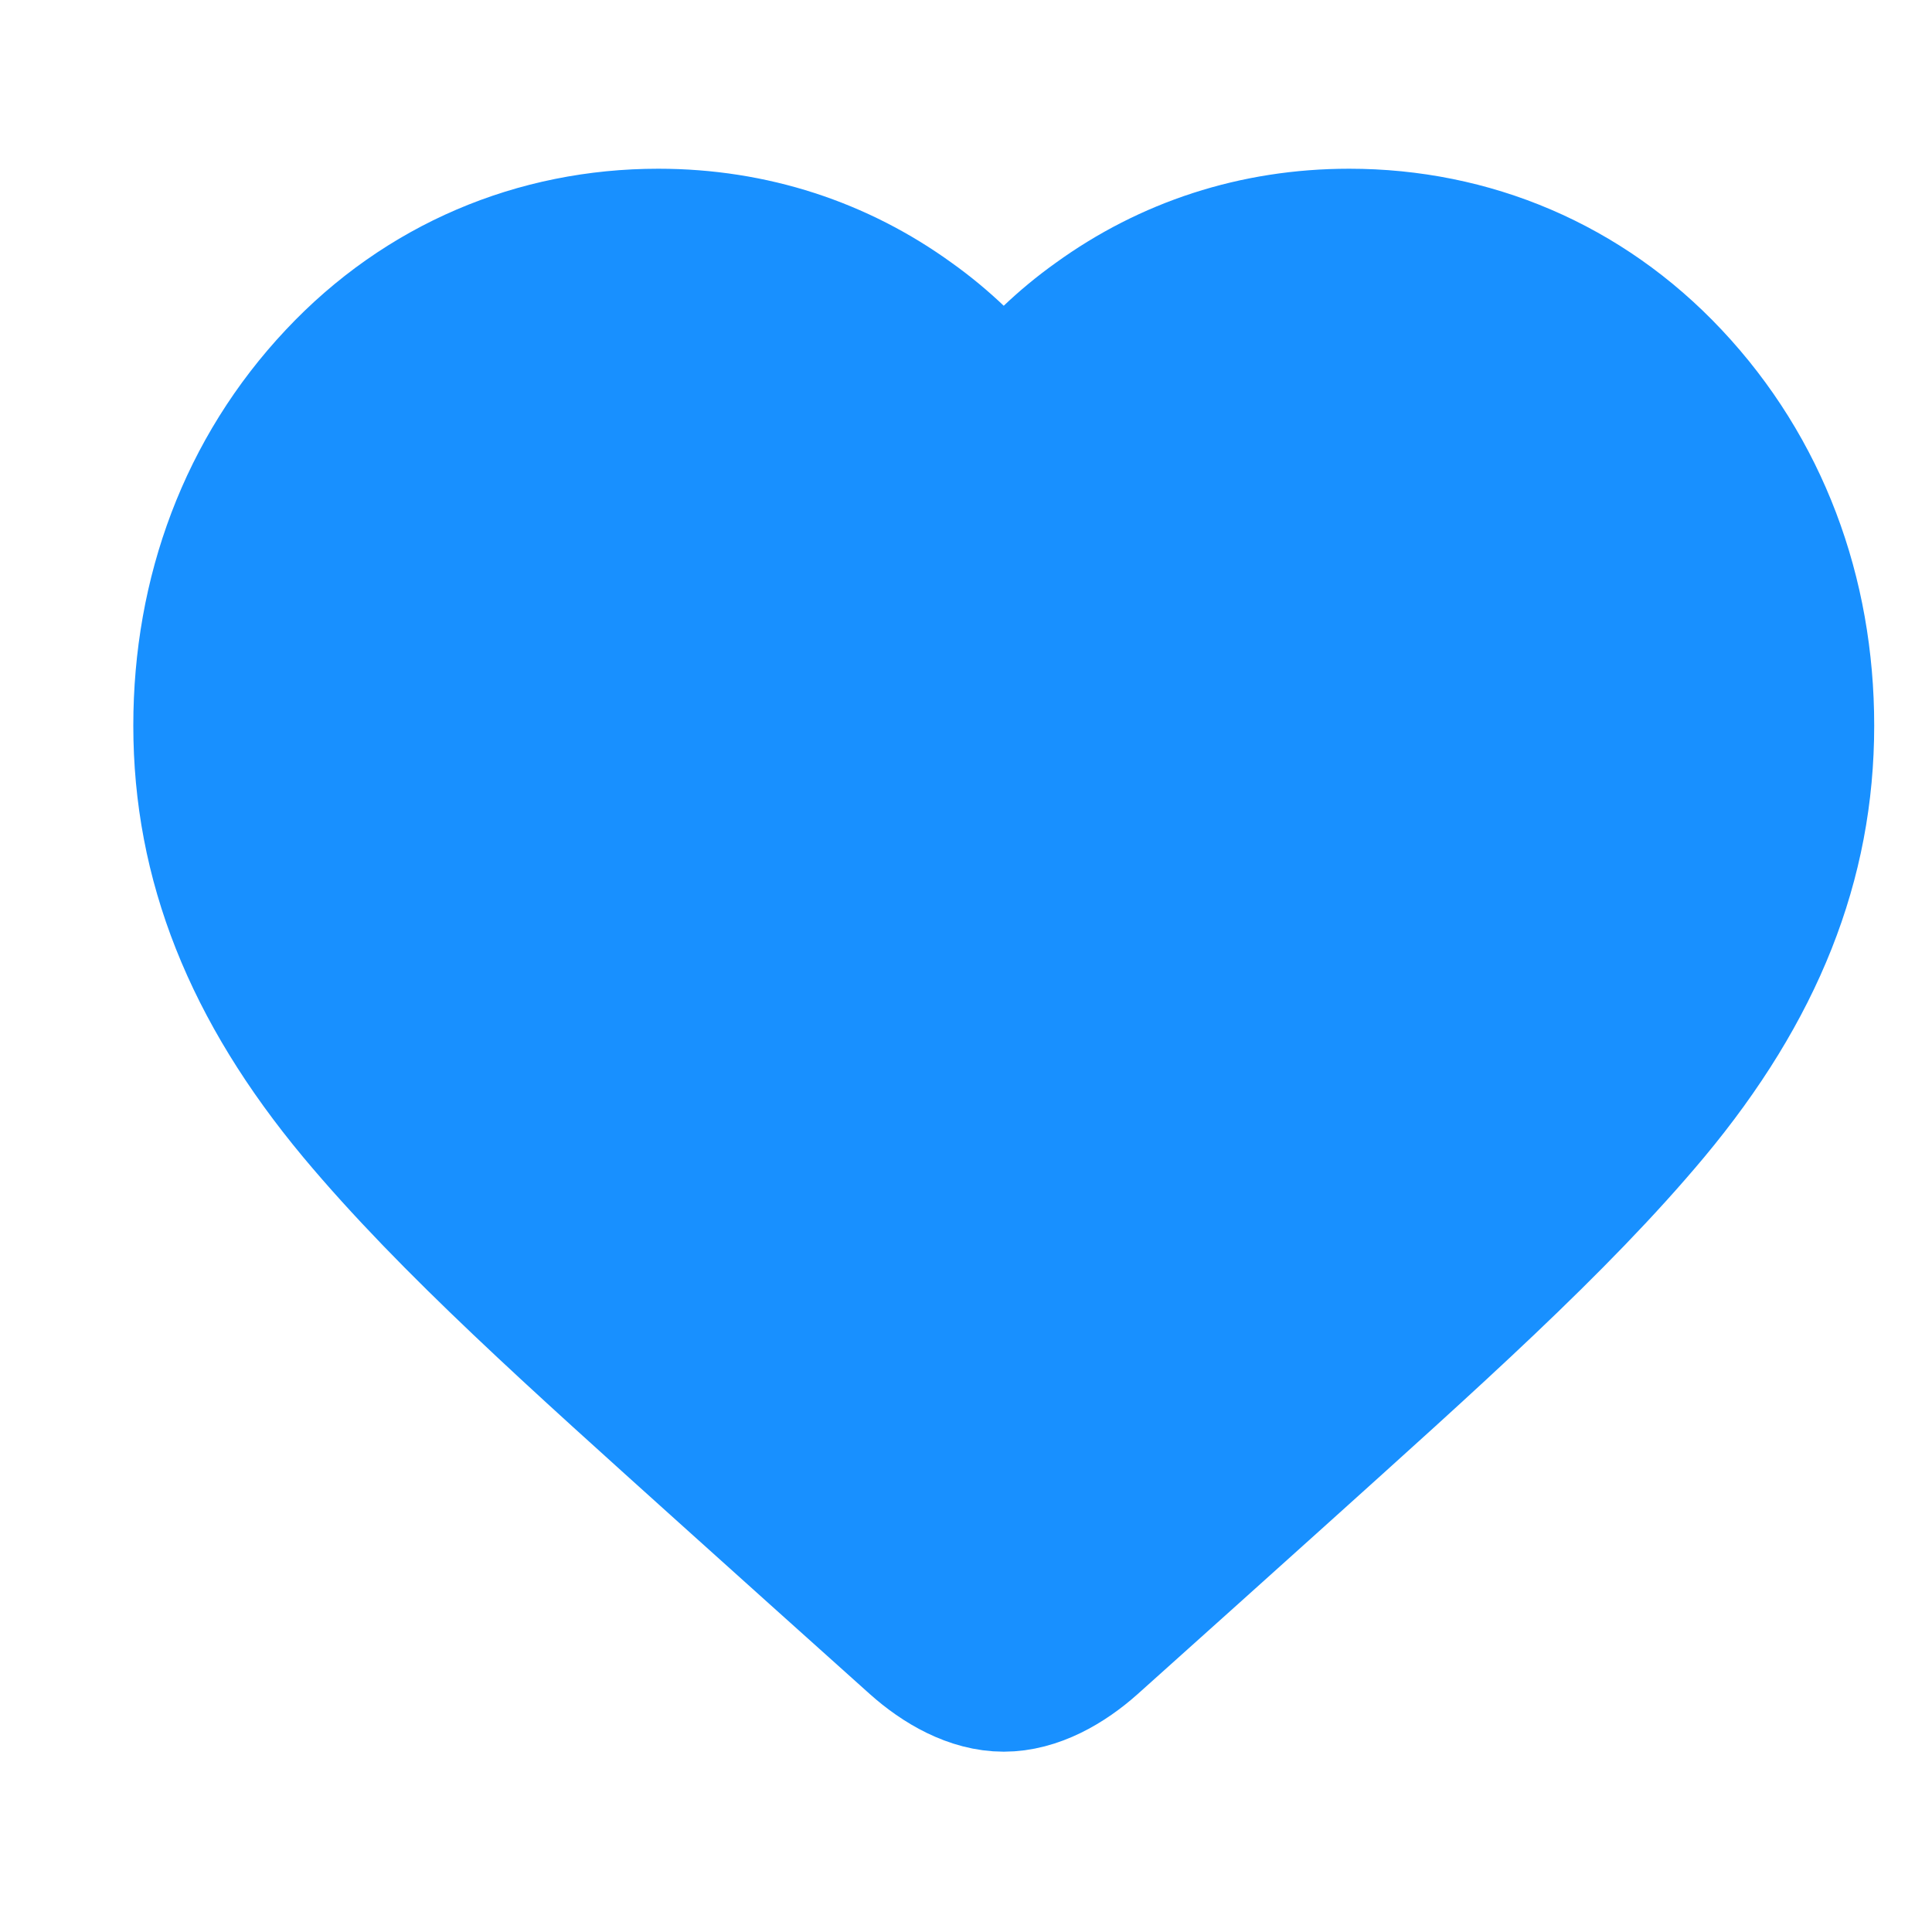
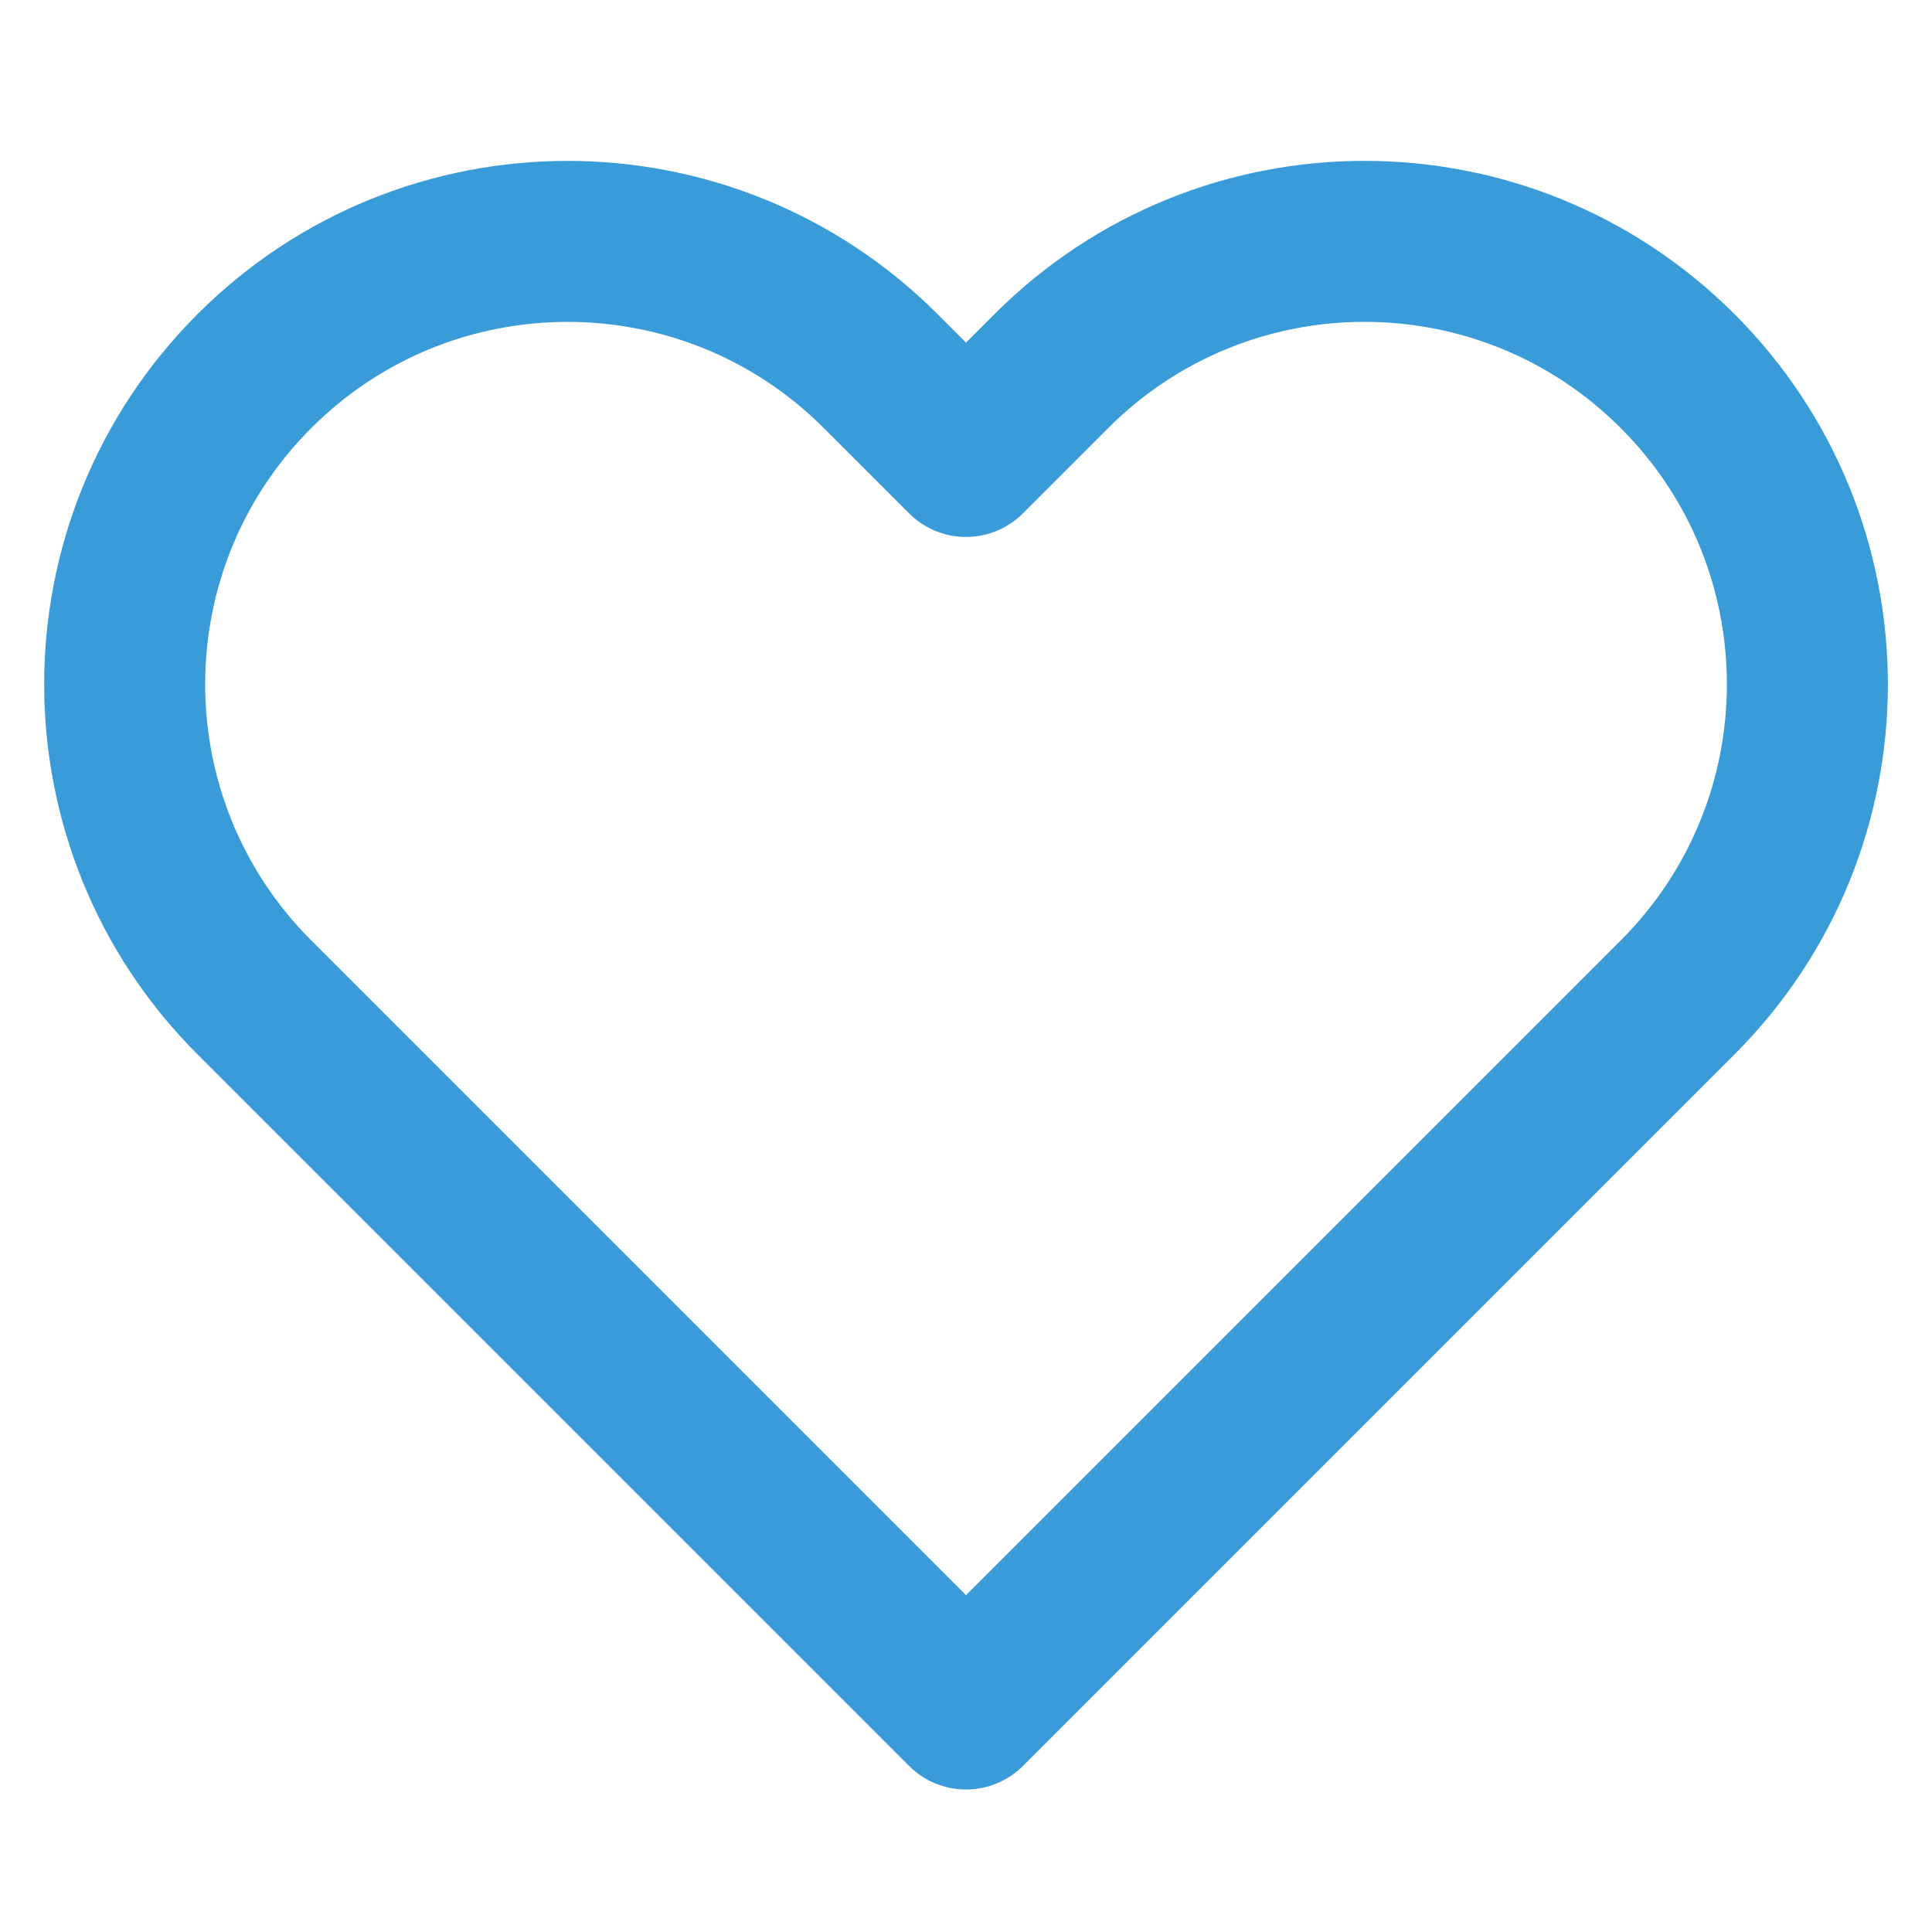
<svg xmlns="http://www.w3.org/2000/svg" width="24" height="24" viewBox="0 0 24 24" fill="none">
-   <path d="M20.84 4.61C19.748 3.448 18.304 2.846 16.76 2.846C15.561 2.846 14.469 3.211 13.553 3.874C13.144 4.165 12.78 4.514 12.469 4.909C12.158 4.514 11.793 4.165 11.385 3.874C10.469 3.211 9.377 2.846 8.178 2.846C6.634 2.846 5.189 3.448 4.098 4.61C2.975 5.804 2.406 7.348 2.406 9.014C2.406 10.74 3.031 12.32 4.343 13.895C5.511 15.293 7.117 16.718 8.934 18.356C9.661 19.01 10.463 19.731 11.306 20.486C11.621 20.767 12.034 21.01 12.469 21.01C12.903 21.01 13.317 20.767 13.632 20.486C14.475 19.731 15.277 19.01 16.004 18.356C17.821 16.718 19.426 15.293 20.594 13.895C21.907 12.32 22.532 10.74 22.532 9.014C22.532 7.348 21.963 5.804 20.84 4.61Z" fill="#1890ff" stroke="#1890ff" stroke-width="1.5" stroke-linecap="round" stroke-linejoin="round" />
+   <path d="M20.84 4.61a5.5 5.5 0 0 0-7.78 0L12 5.67l-1.06-1.06a5.5 5.5 0 0 0-7.78 7.78l1.06 1.06L12 21.23l7.78-7.78 1.06-1.06a5.5 5.5 0 0 0 0-7.78z" stroke="#3A9BD9" stroke-width="2" stroke-linecap="round" stroke-linejoin="round" />
</svg>
